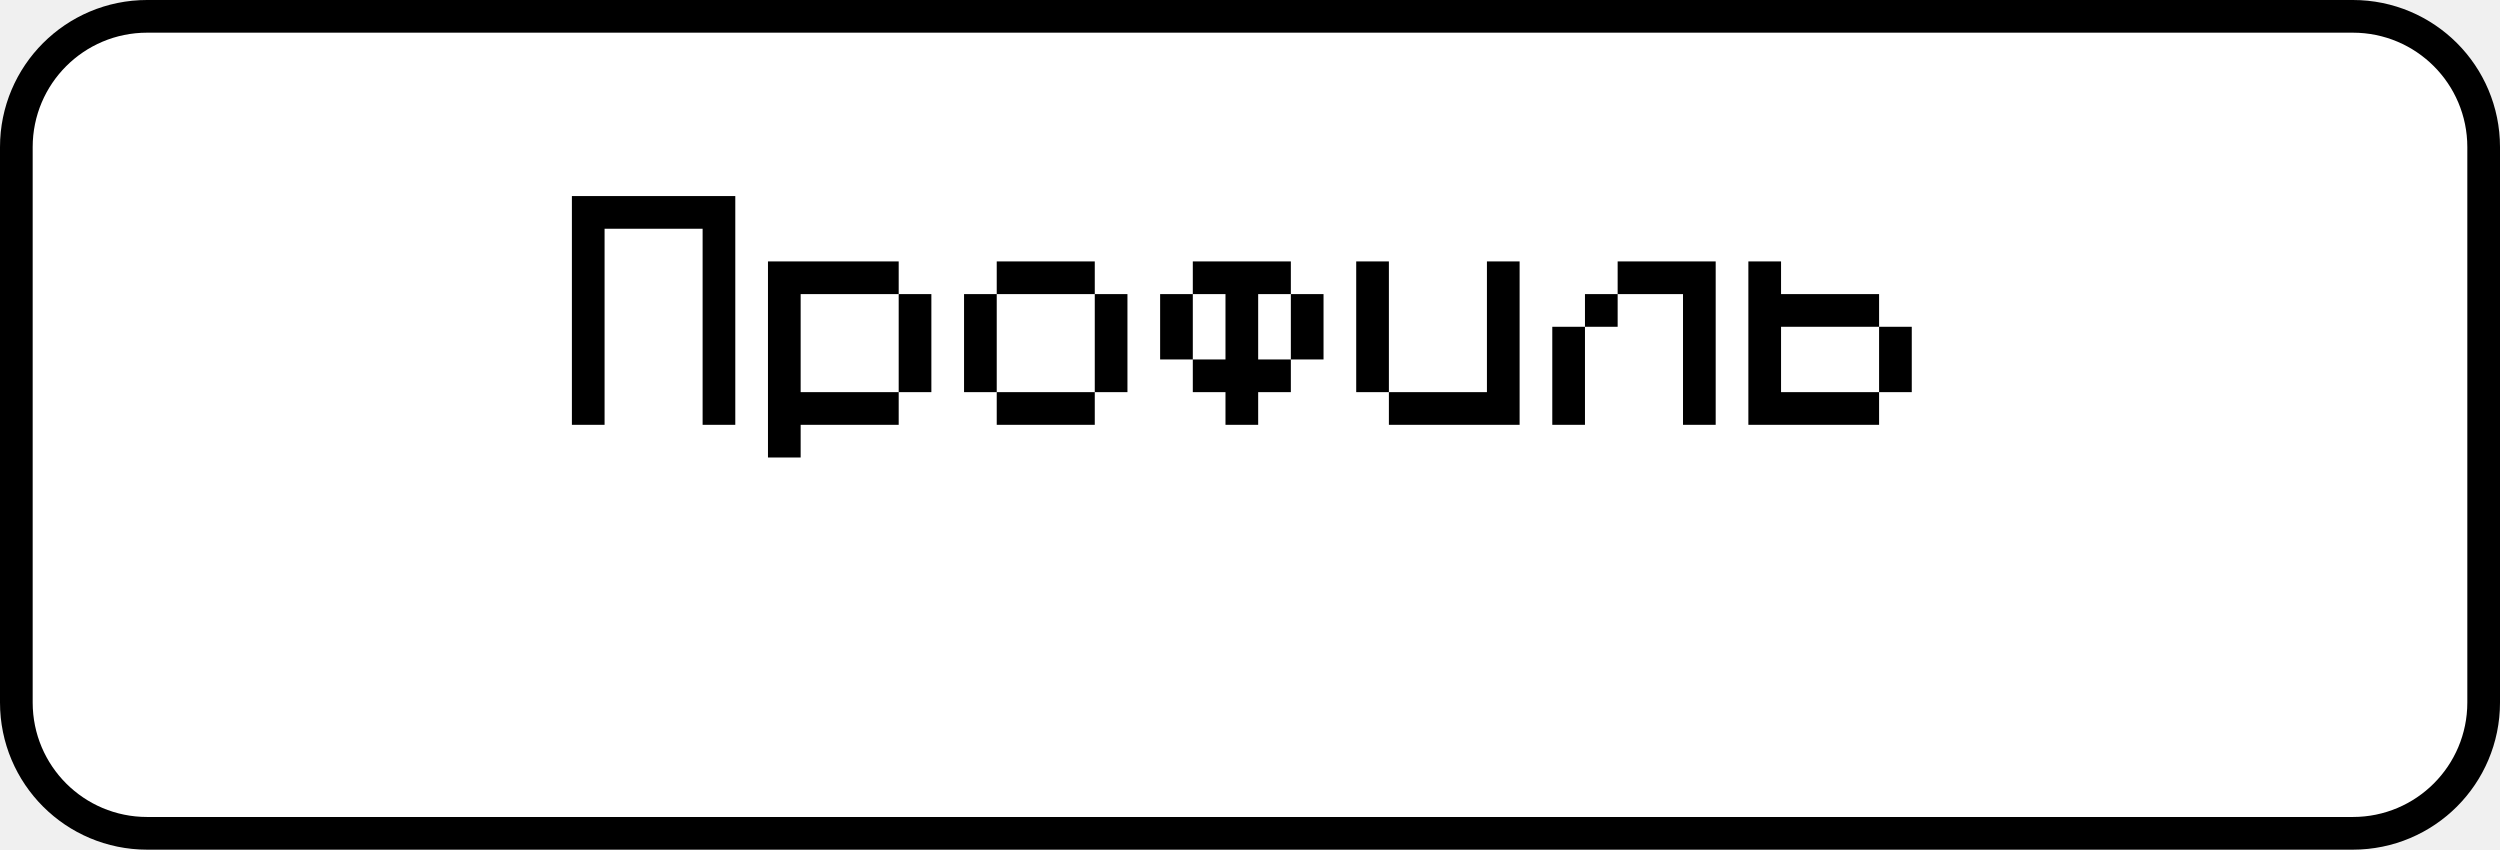
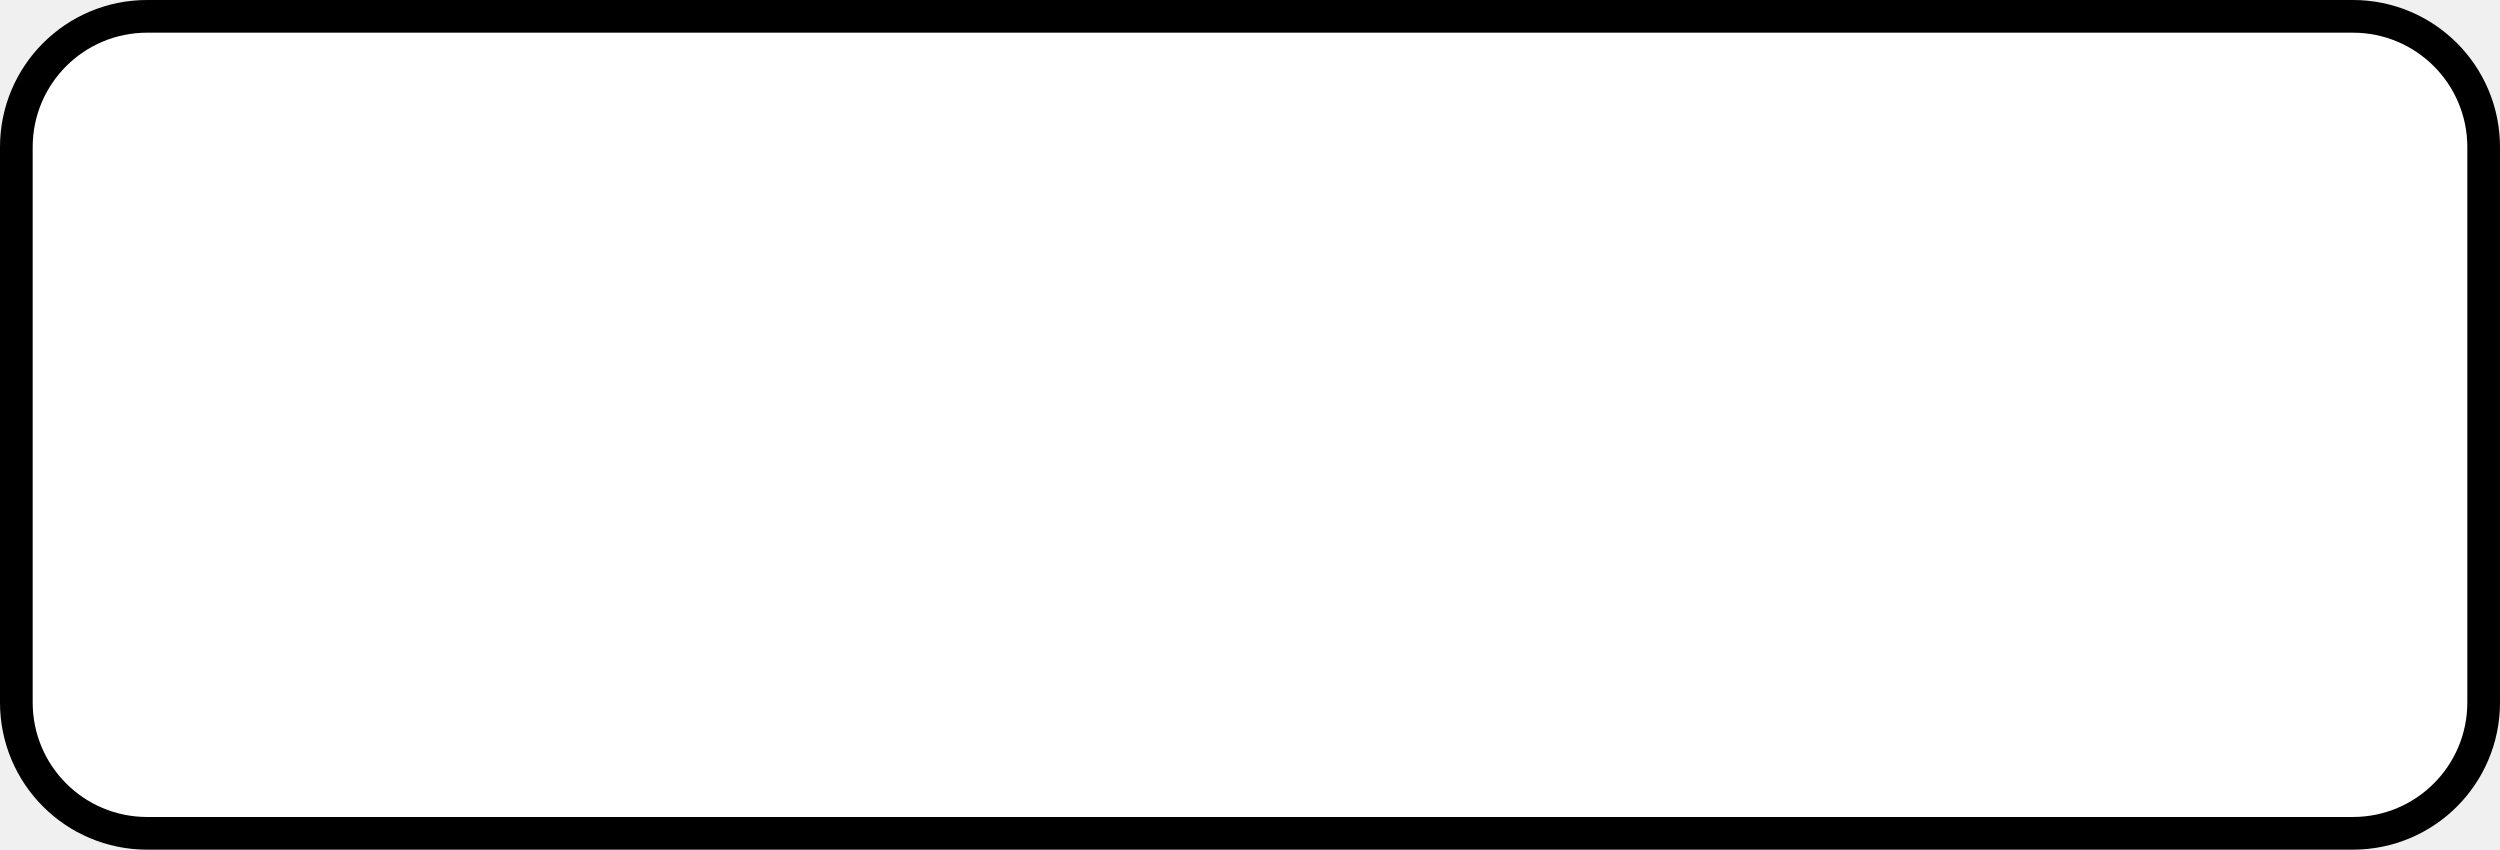
- <svg xmlns="http://www.w3.org/2000/svg" width="153" height="52" viewBox="0 0 153 52" fill="none">
+ <svg xmlns="http://www.w3.org/2000/svg" width="153" height="52" viewBox="0 0 153 52" preserveAspectRatio="none" fill="none">
  <rect x="4" y="4" width="145" height="43.999" rx="5" fill="black" stroke="black" stroke-width="8" />
  <rect x="4" y="4" width="145" height="43.999" rx="5" fill="white" stroke="white" stroke-width="4" />
-   <path d="M35 25.999V11.999H45V25.999H43V13.999H37V25.999H35ZM47 15.999H55V17.999H49V23.999H55V25.999H49V27.999H47V15.999ZM57 17.999V23.999H55V17.999H57ZM67 15.999V17.999H61V15.999H67ZM69 17.999V23.999H67V17.999H69ZM67 23.999V25.999H61V23.999H67ZM61 17.999V23.999H59V17.999H61ZM73 17.999V21.999H71V17.999H73ZM81 17.999V21.999H79V17.999H81ZM73 15.999H79V17.999H77V21.999H79V23.999H77V25.999H75V23.999H73V21.999H75V17.999H73V15.999ZM85 15.999V23.999H83V15.999H85ZM85 23.999H91V15.999H93V25.999H85V23.999ZM97 19.999V25.999H95V19.999H97ZM99 17.999V19.999H97V17.999H99ZM99 15.999H105V25.999H103V17.999H99V15.999ZM107 15.999H109V17.999H115V19.999H109V23.999H115V25.999H107V15.999ZM117 19.999V23.999H115V19.999H117Z" fill="black" />
</svg>
